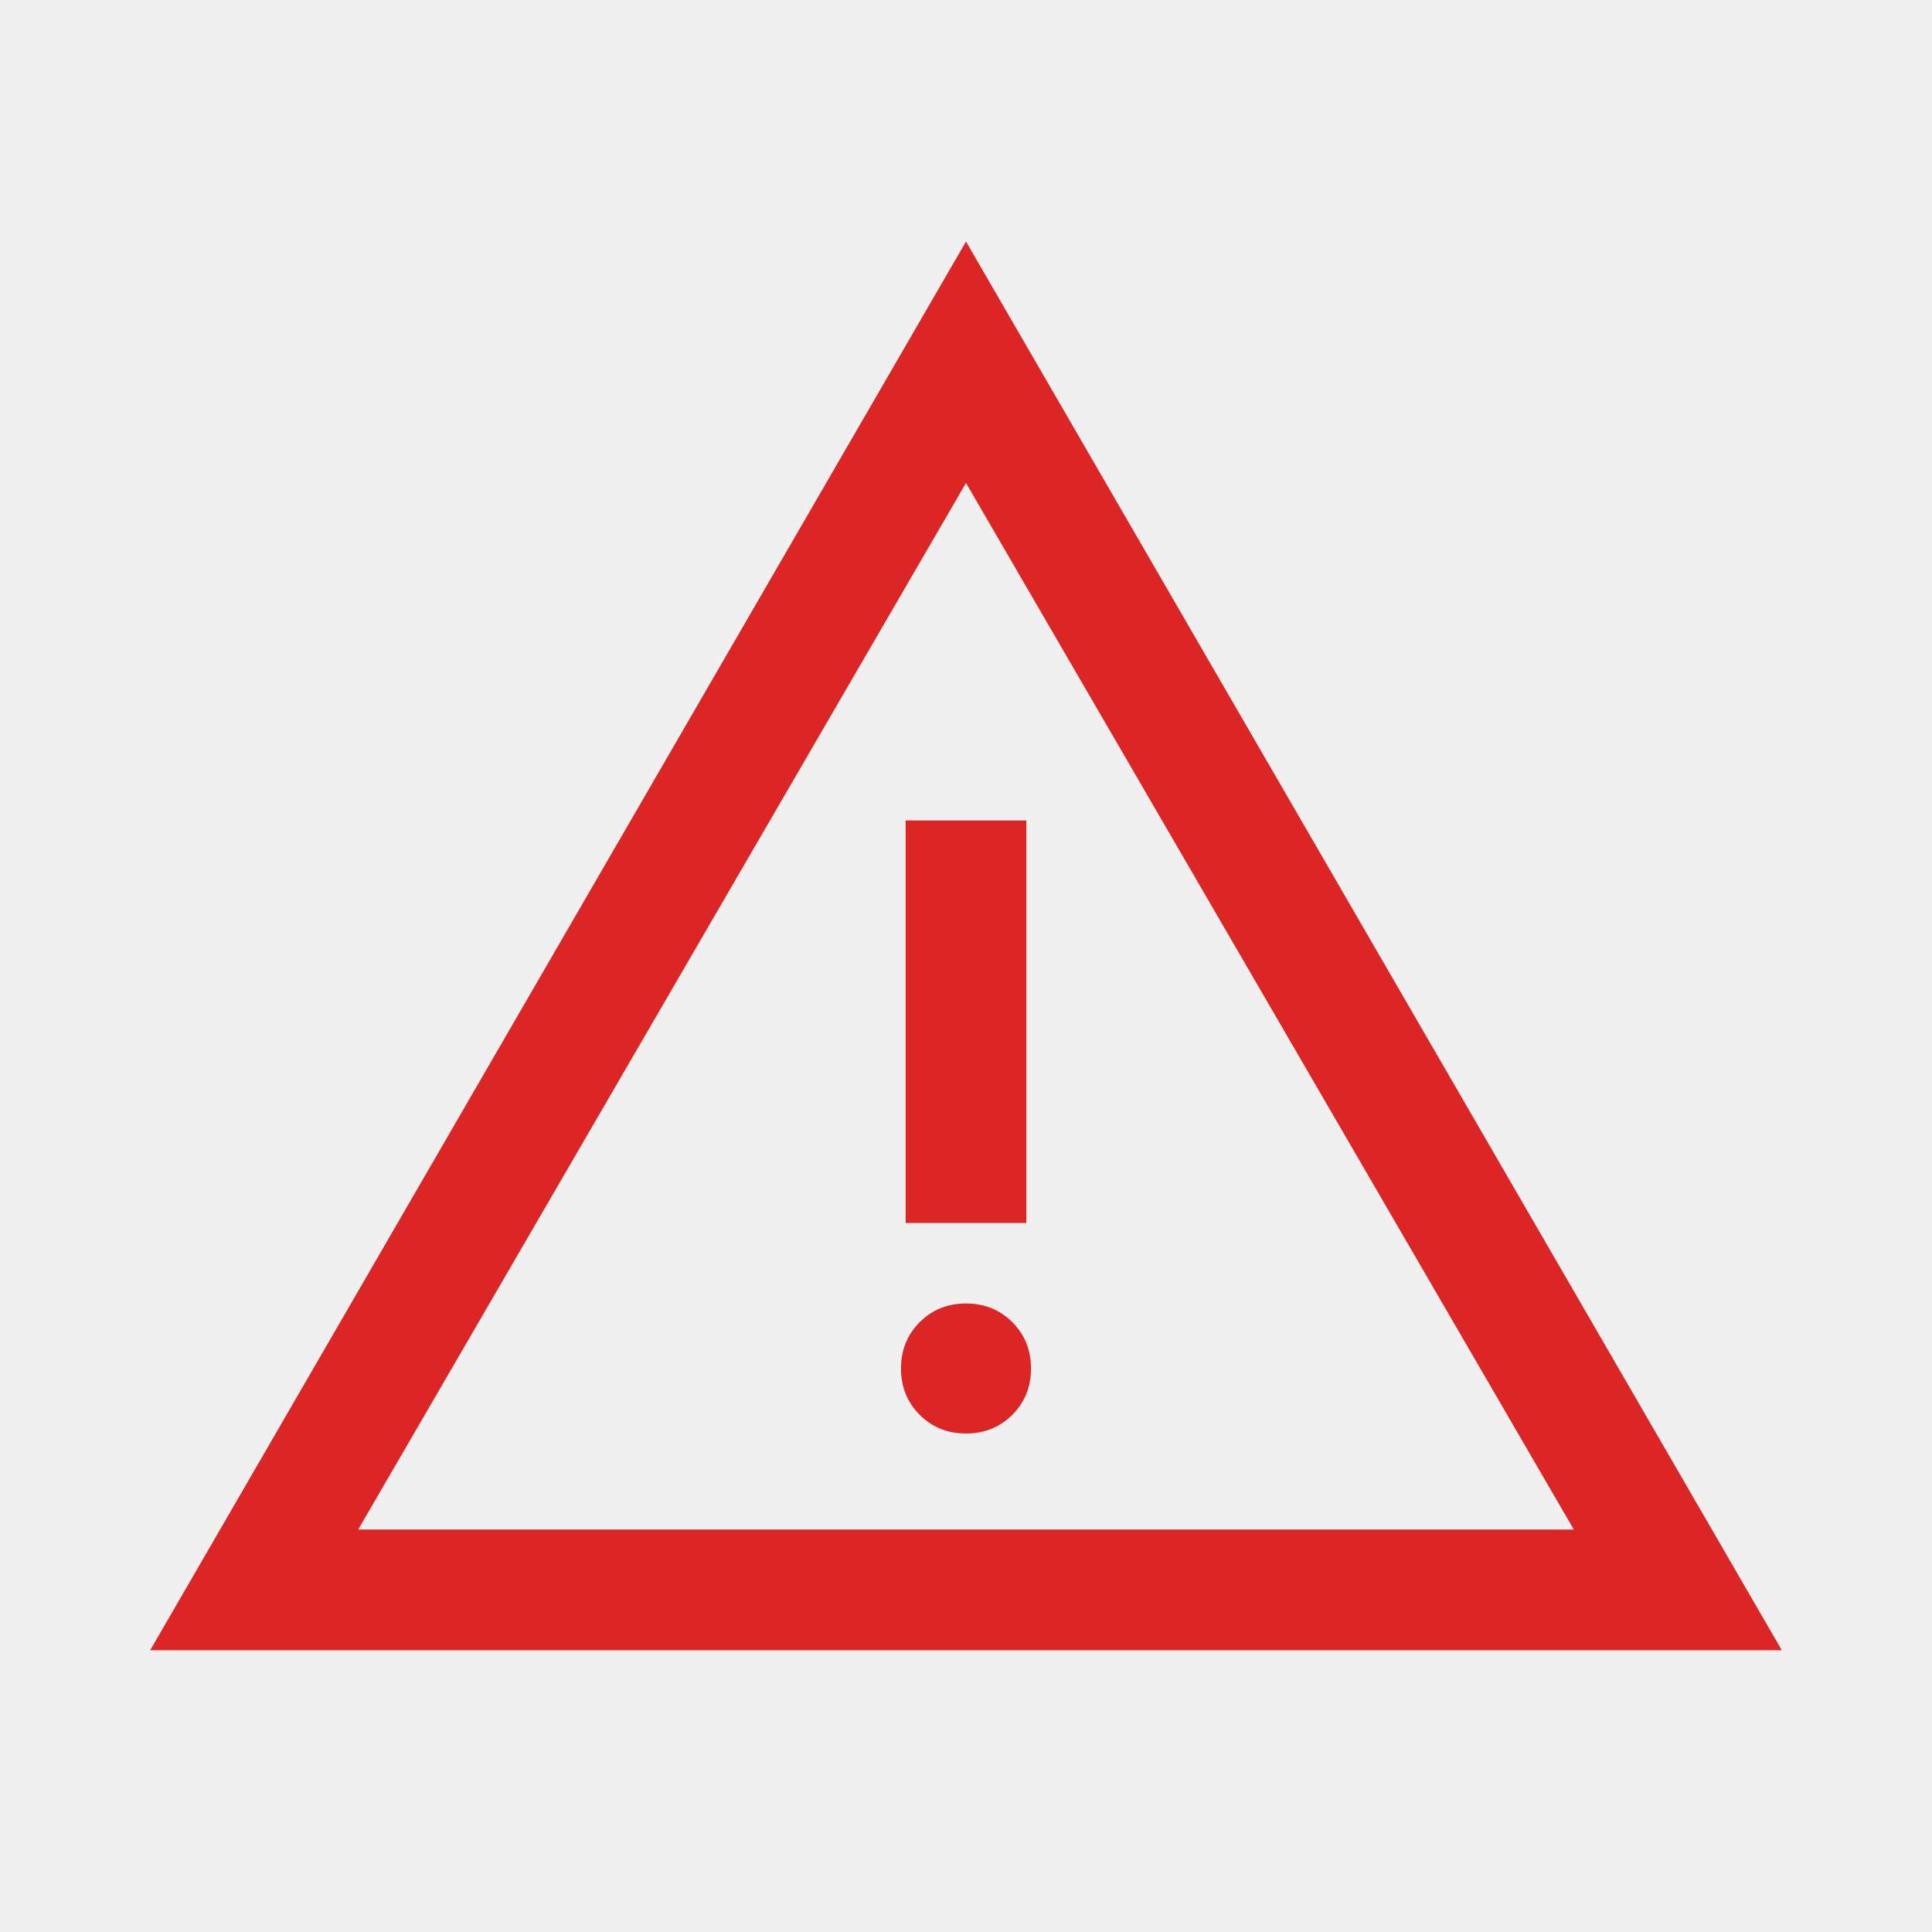
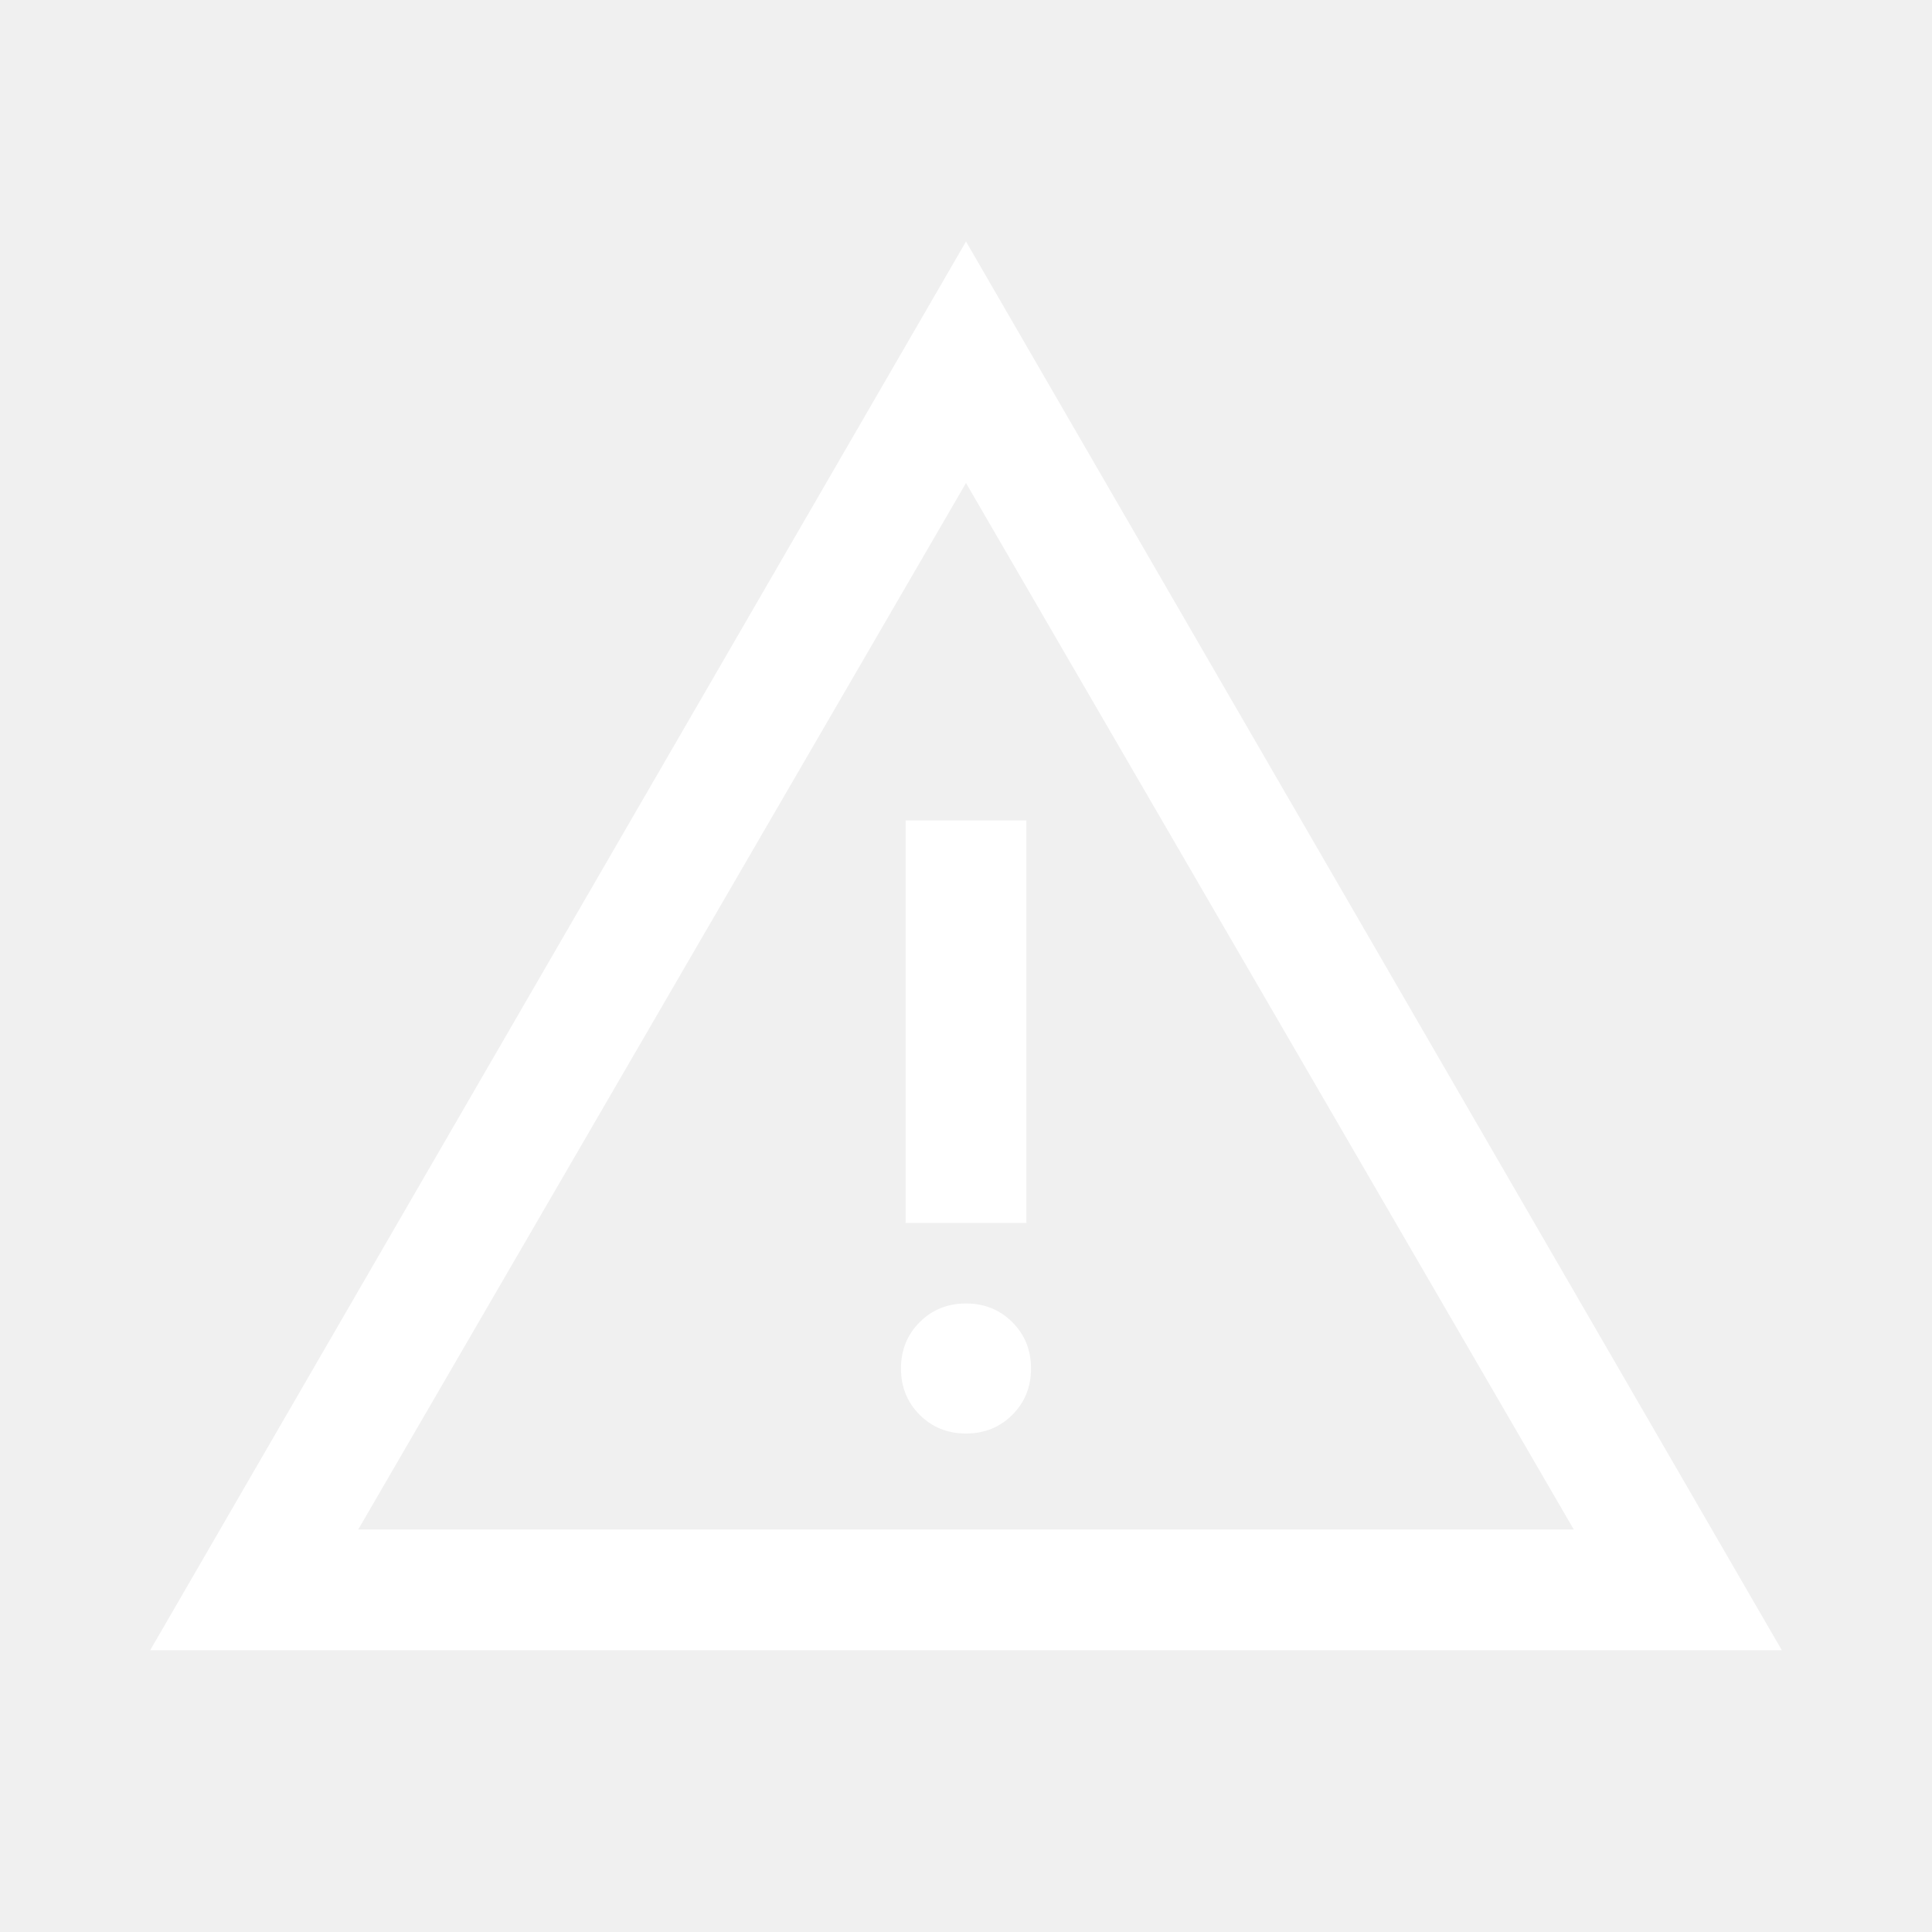
- <svg xmlns="http://www.w3.org/2000/svg" height="24" viewBox="0 -960 960 960" width="24" fill="#dc2626">
+ <svg xmlns="http://www.w3.org/2000/svg" height="24" viewBox="0 -960 960 960" width="24" fill="#ffffff">
  <path d="M74.618-140.001 480-839.997l405.382 699.996H74.618ZM178-200h604L480-720 178-200Zm302-47.693q13.731 0 23.019-9.288 9.288-9.288 9.288-23.019 0-13.731-9.288-23.019-9.288-9.288-23.019-9.288-13.731 0-23.019 9.288-9.288 9.288-9.288 23.019 0 13.731 9.288 23.019 9.288 9.288 23.019 9.288Zm-29.999-104.614h59.998v-200h-59.998v200ZM480-460Z" />
</svg>
